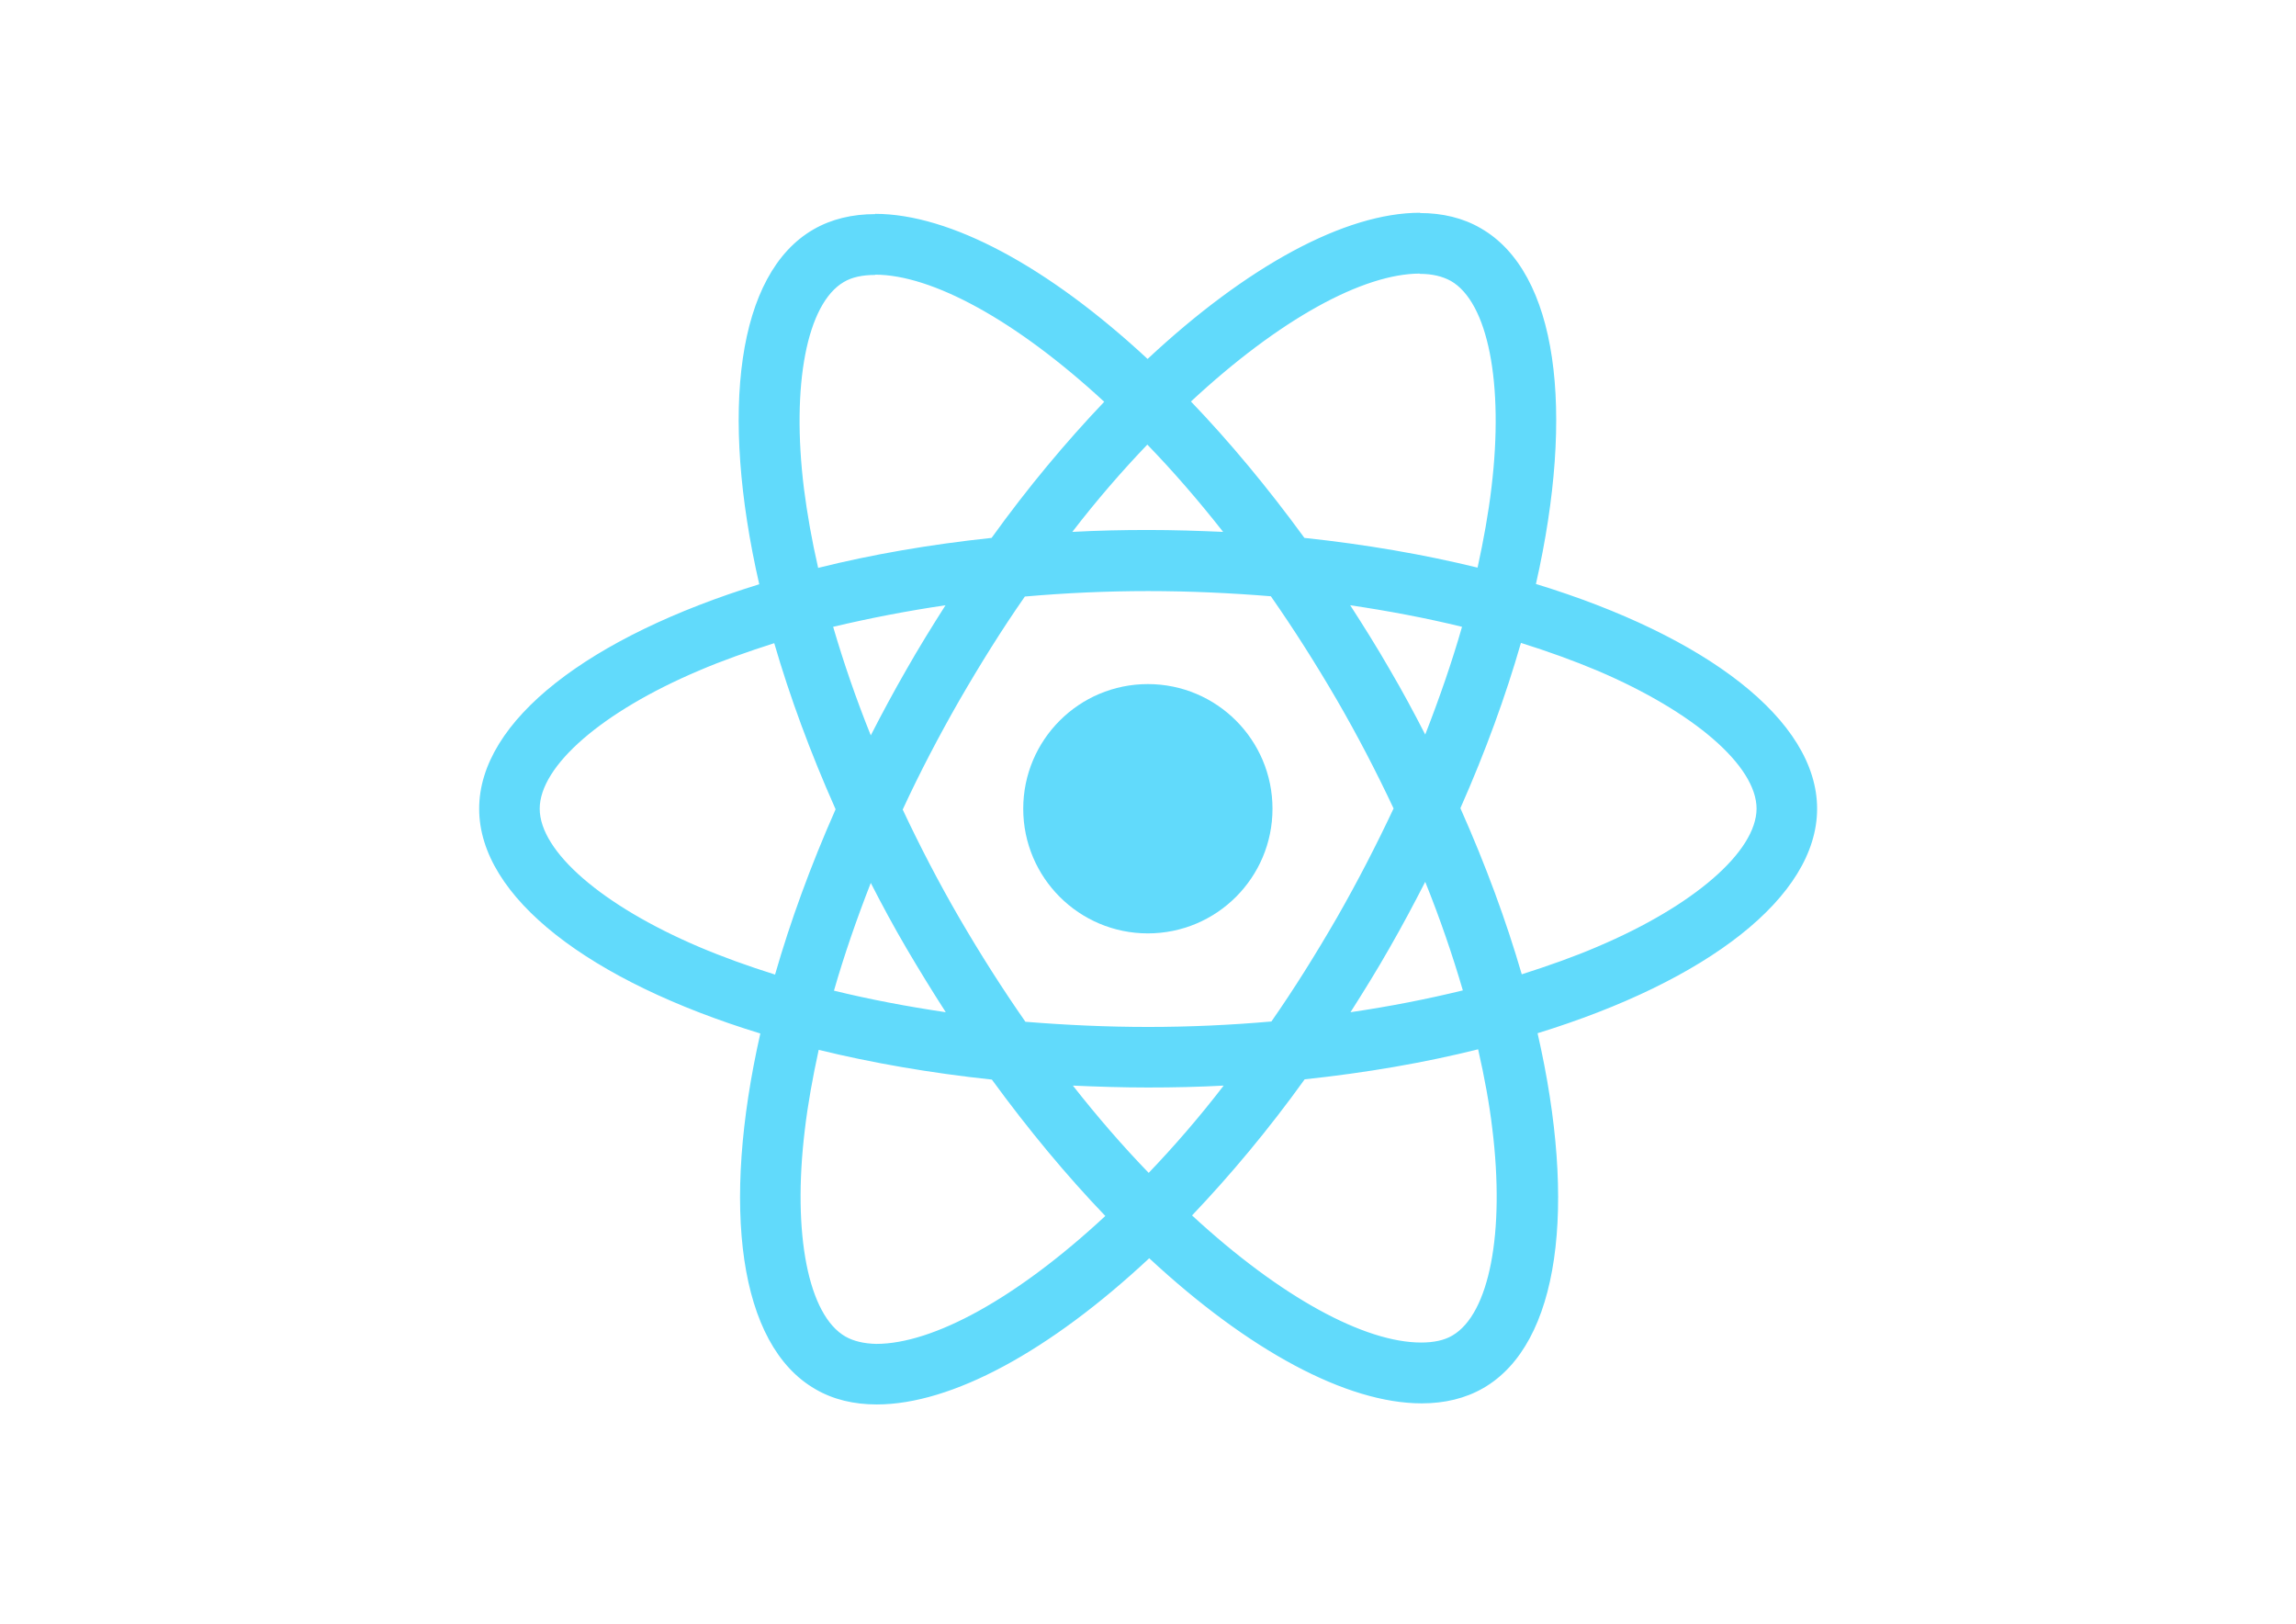
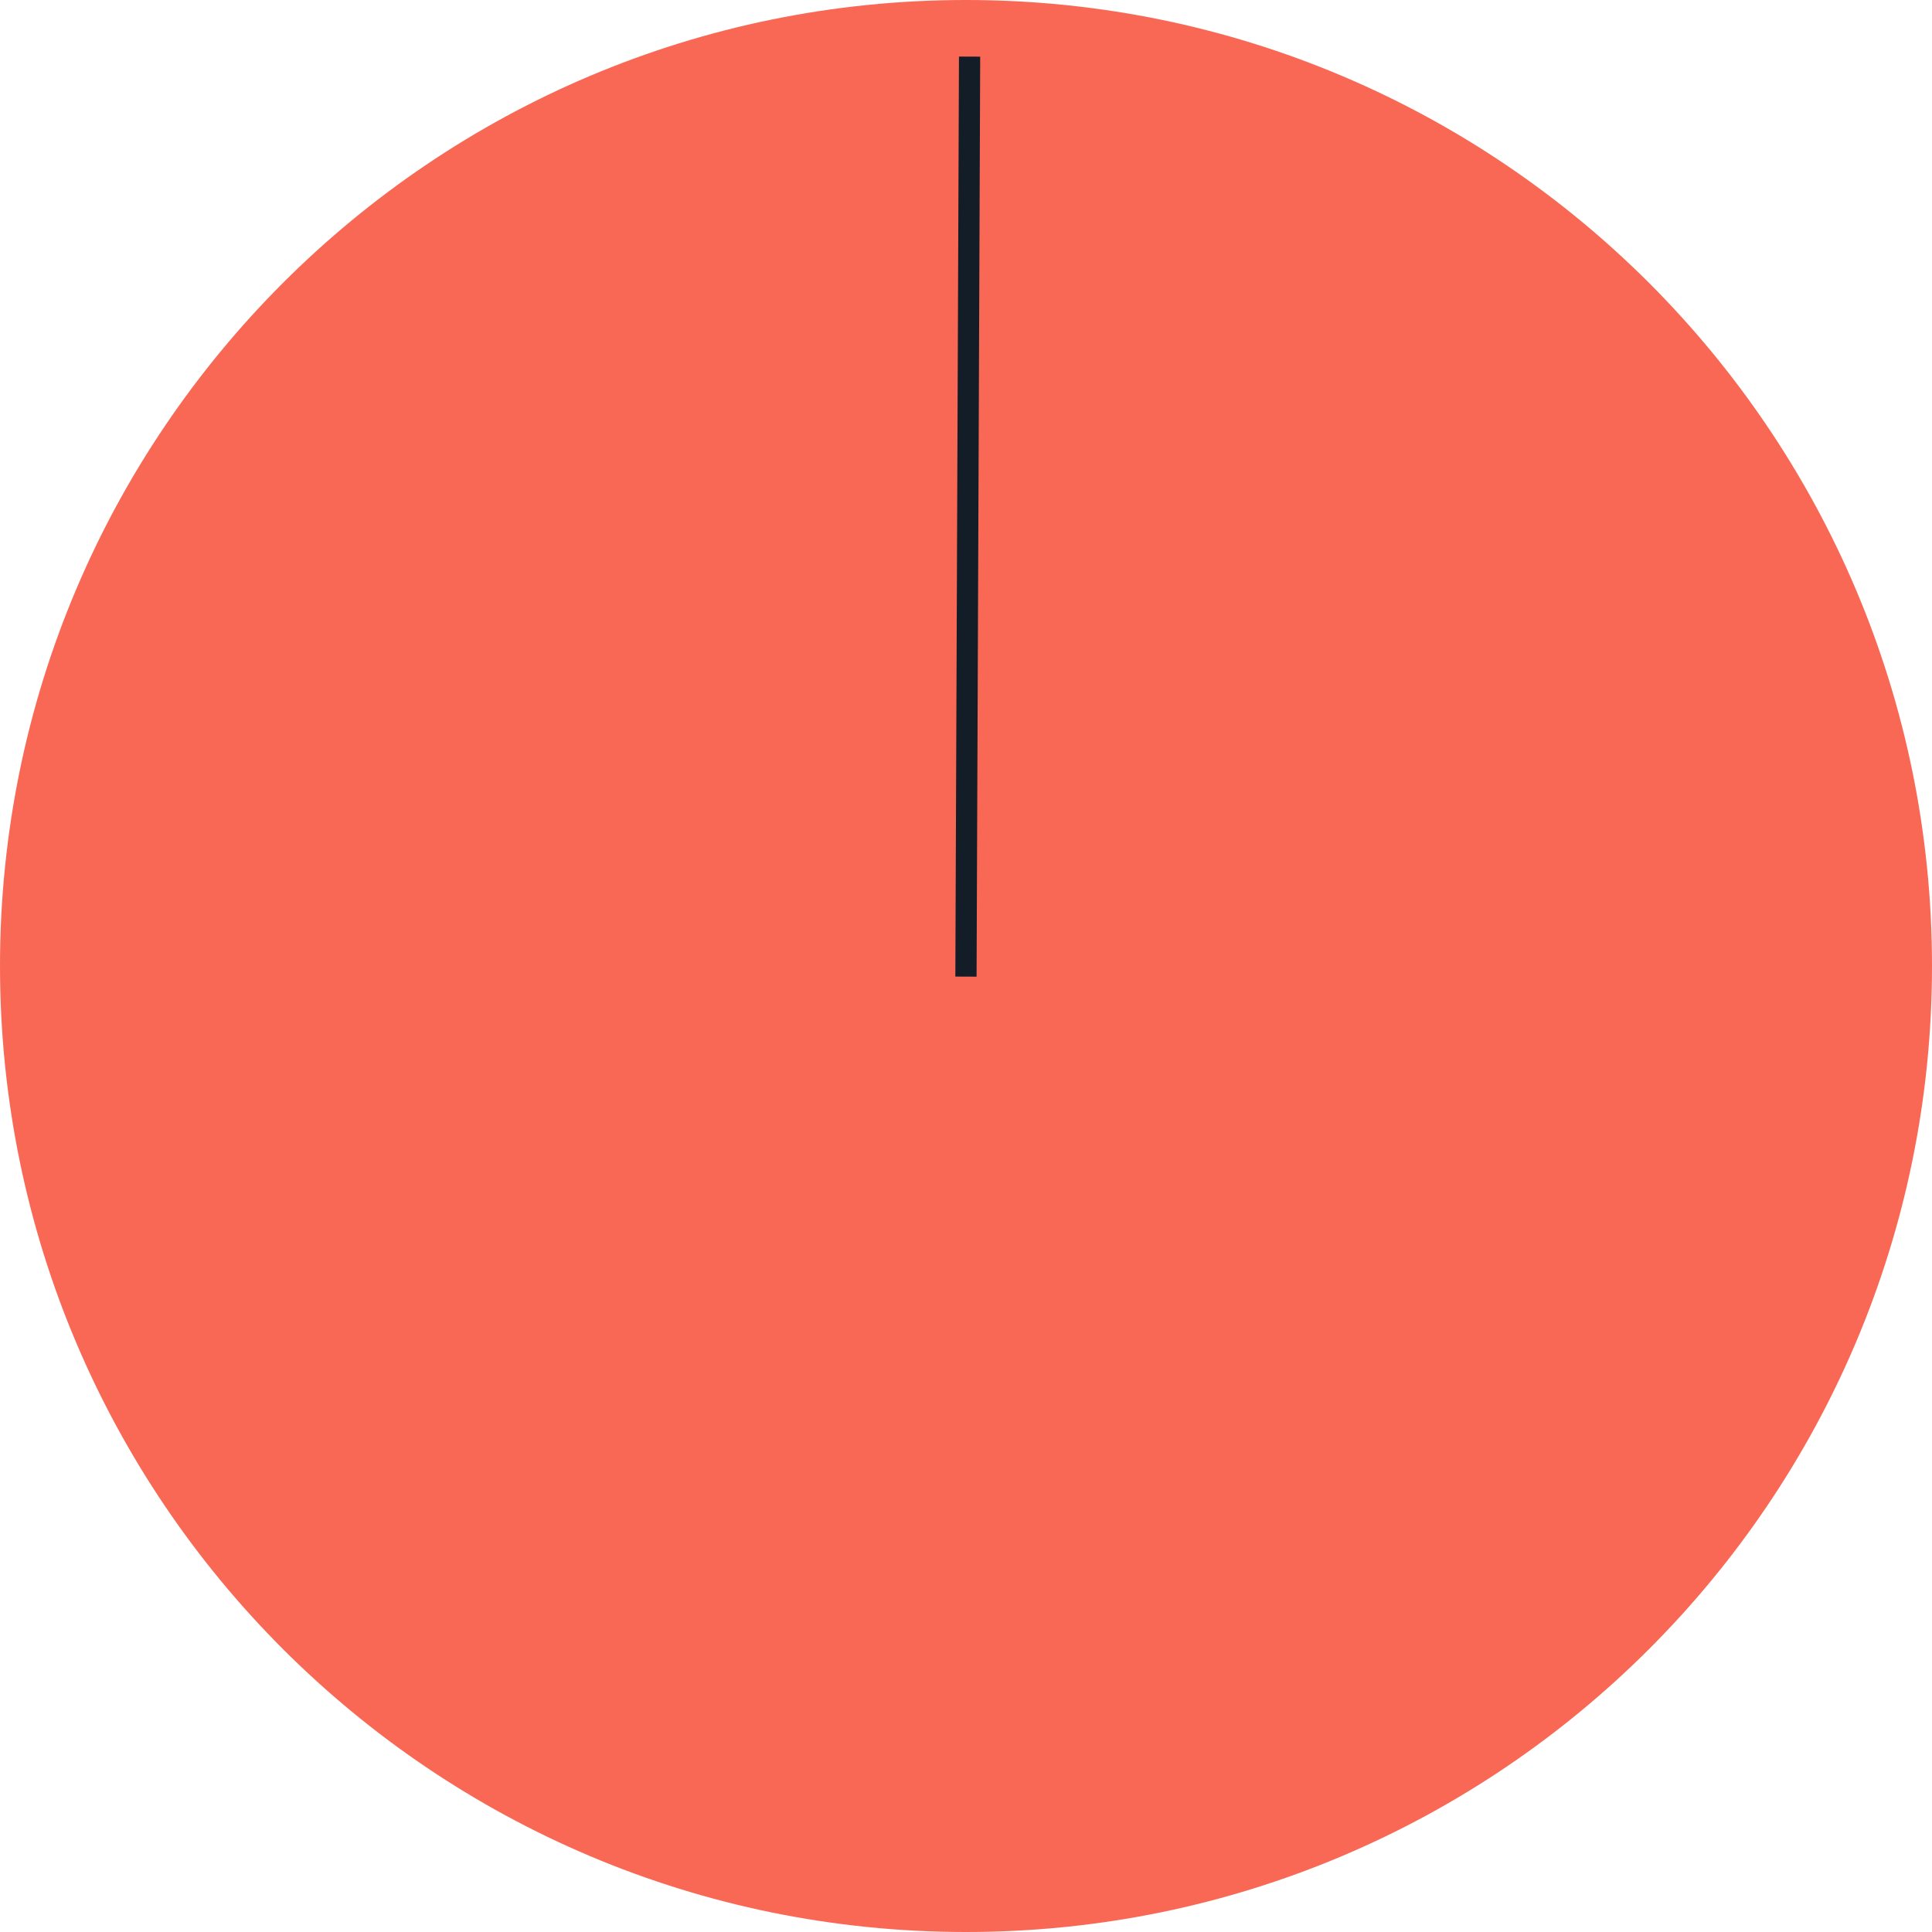
- <svg xmlns="http://www.w3.org/2000/svg" viewBox="0 0 841.9 595.3">
-   <g fill="#61DAFB">
-     <path d="M666.3 296.5c0-32.5-40.7-63.3-103.1-82.4 14.4-63.6 8-114.2-20.2-130.4-6.5-3.8-14.1-5.6-22.4-5.6v22.3c4.6 0 8.3.9 11.4 2.6 13.6 7.8 19.5 37.5 14.9 75.7-1.1 9.4-2.9 19.3-5.1 29.4-19.6-4.8-41-8.5-63.5-10.9-13.5-18.5-27.5-35.3-41.6-50 32.6-30.3 63.2-46.9 84-46.9V78c-27.5 0-63.5 19.6-99.9 53.6-36.4-33.8-72.4-53.2-99.9-53.2v22.3c20.7 0 51.4 16.5 84 46.6-14 14.7-28 31.4-41.3 49.9-22.6 2.4-44 6.1-63.6 11-2.3-10-4-19.7-5.2-29-4.7-38.2 1.1-67.9 14.6-75.8 3-1.8 6.9-2.6 11.5-2.6V78.5c-8.4 0-16 1.8-22.6 5.6-28.1 16.2-34.4 66.7-19.9 130.1-62.2 19.2-102.7 49.9-102.7 82.3 0 32.5 40.7 63.3 103.1 82.4-14.4 63.6-8 114.2 20.2 130.4 6.5 3.8 14.1 5.6 22.5 5.6 27.5 0 63.5-19.6 99.9-53.6 36.4 33.8 72.4 53.2 99.9 53.2 8.4 0 16-1.8 22.6-5.6 28.1-16.2 34.4-66.7 19.9-130.1 62-19.1 102.5-49.9 102.5-82.3zm-130.2-66.7c-3.7 12.9-8.3 26.2-13.5 39.5-4.1-8-8.4-16-13.1-24-4.6-8-9.5-15.8-14.4-23.4 14.2 2.1 27.9 4.7 41 7.9zm-45.8 106.5c-7.8 13.5-15.8 26.3-24.1 38.2-14.9 1.3-30 2-45.2 2-15.1 0-30.2-.7-45-1.9-8.3-11.9-16.4-24.6-24.2-38-7.6-13.1-14.5-26.4-20.8-39.8 6.2-13.4 13.2-26.8 20.7-39.9 7.8-13.5 15.8-26.3 24.1-38.2 14.9-1.3 30-2 45.2-2 15.1 0 30.2.7 45 1.9 8.3 11.9 16.4 24.6 24.2 38 7.6 13.1 14.5 26.4 20.8 39.8-6.3 13.4-13.2 26.8-20.7 39.9zm32.3-13c5.4 13.4 10 26.8 13.8 39.8-13.1 3.2-26.9 5.9-41.2 8 4.9-7.7 9.8-15.6 14.4-23.7 4.6-8 8.9-16.1 13-24.1zM421.2 430c-9.3-9.6-18.6-20.3-27.8-32 9 .4 18.2.7 27.5.7 9.4 0 18.7-.2 27.8-.7-9 11.7-18.3 22.4-27.5 32zm-74.4-58.9c-14.2-2.1-27.9-4.7-41-7.9 3.7-12.9 8.3-26.2 13.5-39.5 4.1 8 8.4 16 13.1 24 4.7 8 9.5 15.8 14.4 23.4zM420.7 163c9.3 9.6 18.6 20.3 27.8 32-9-.4-18.2-.7-27.5-.7-9.4 0-18.7.2-27.8.7 9-11.7 18.3-22.4 27.5-32zm-74 58.9c-4.9 7.7-9.8 15.6-14.4 23.7-4.6 8-8.9 16-13 24-5.4-13.4-10-26.8-13.8-39.8 13.1-3.1 26.9-5.8 41.2-7.9zm-90.5 125.2c-35.4-15.1-58.3-34.9-58.3-50.6 0-15.7 22.9-35.6 58.3-50.6 8.6-3.7 18-7 27.7-10.1 5.7 19.6 13.2 40 22.5 60.9-9.2 20.8-16.6 41.1-22.2 60.6-9.9-3.1-19.3-6.5-28-10.2zM310 490c-13.6-7.8-19.5-37.5-14.9-75.7 1.1-9.4 2.9-19.3 5.1-29.4 19.6 4.8 41 8.5 63.5 10.9 13.5 18.5 27.5 35.3 41.6 50-32.6 30.3-63.2 46.9-84 46.9-4.5-.1-8.3-1-11.3-2.7zm237.2-76.2c4.7 38.2-1.1 67.9-14.6 75.8-3 1.8-6.9 2.6-11.5 2.6-20.7 0-51.4-16.5-84-46.6 14-14.7 28-31.4 41.3-49.9 22.6-2.4 44-6.1 63.6-11 2.3 10.1 4.1 19.8 5.2 29.1zm38.5-66.7c-8.6 3.7-18 7-27.7 10.1-5.7-19.6-13.2-40-22.5-60.9 9.2-20.8 16.6-41.1 22.2-60.6 9.9 3.1 19.3 6.5 28.1 10.2 35.4 15.1 58.3 34.9 58.3 50.6-.1 15.7-23 35.6-58.4 50.6zM320.8 78.4z" />
-     <circle cx="420.9" cy="296.5" r="45.7" />
-     <path d="M520.5 78.1z" />
+ <svg xmlns="http://www.w3.org/2000/svg" width="273px" height="273px" viewBox="0 0 273 273" version="1.1">
+   <g id="Page-1" stroke="none" stroke-width="1" fill="none" fill-rule="evenodd">
+     <g id="iPhone-XS" transform="translate(-51, -86)" fill-rule="nonzero">
+       <g id="Group" transform="translate(51, 86)">
+         <circle id="Oval" fill="#F96854" cx="136.5" cy="136.5" r="136.5" />
+         <path d="M136.5,136.5 L137,9.5" id="Line" stroke="#131D27" stroke-width="3" stroke-linecap="square" />
+       </g>
+     </g>
  </g>
</svg>
